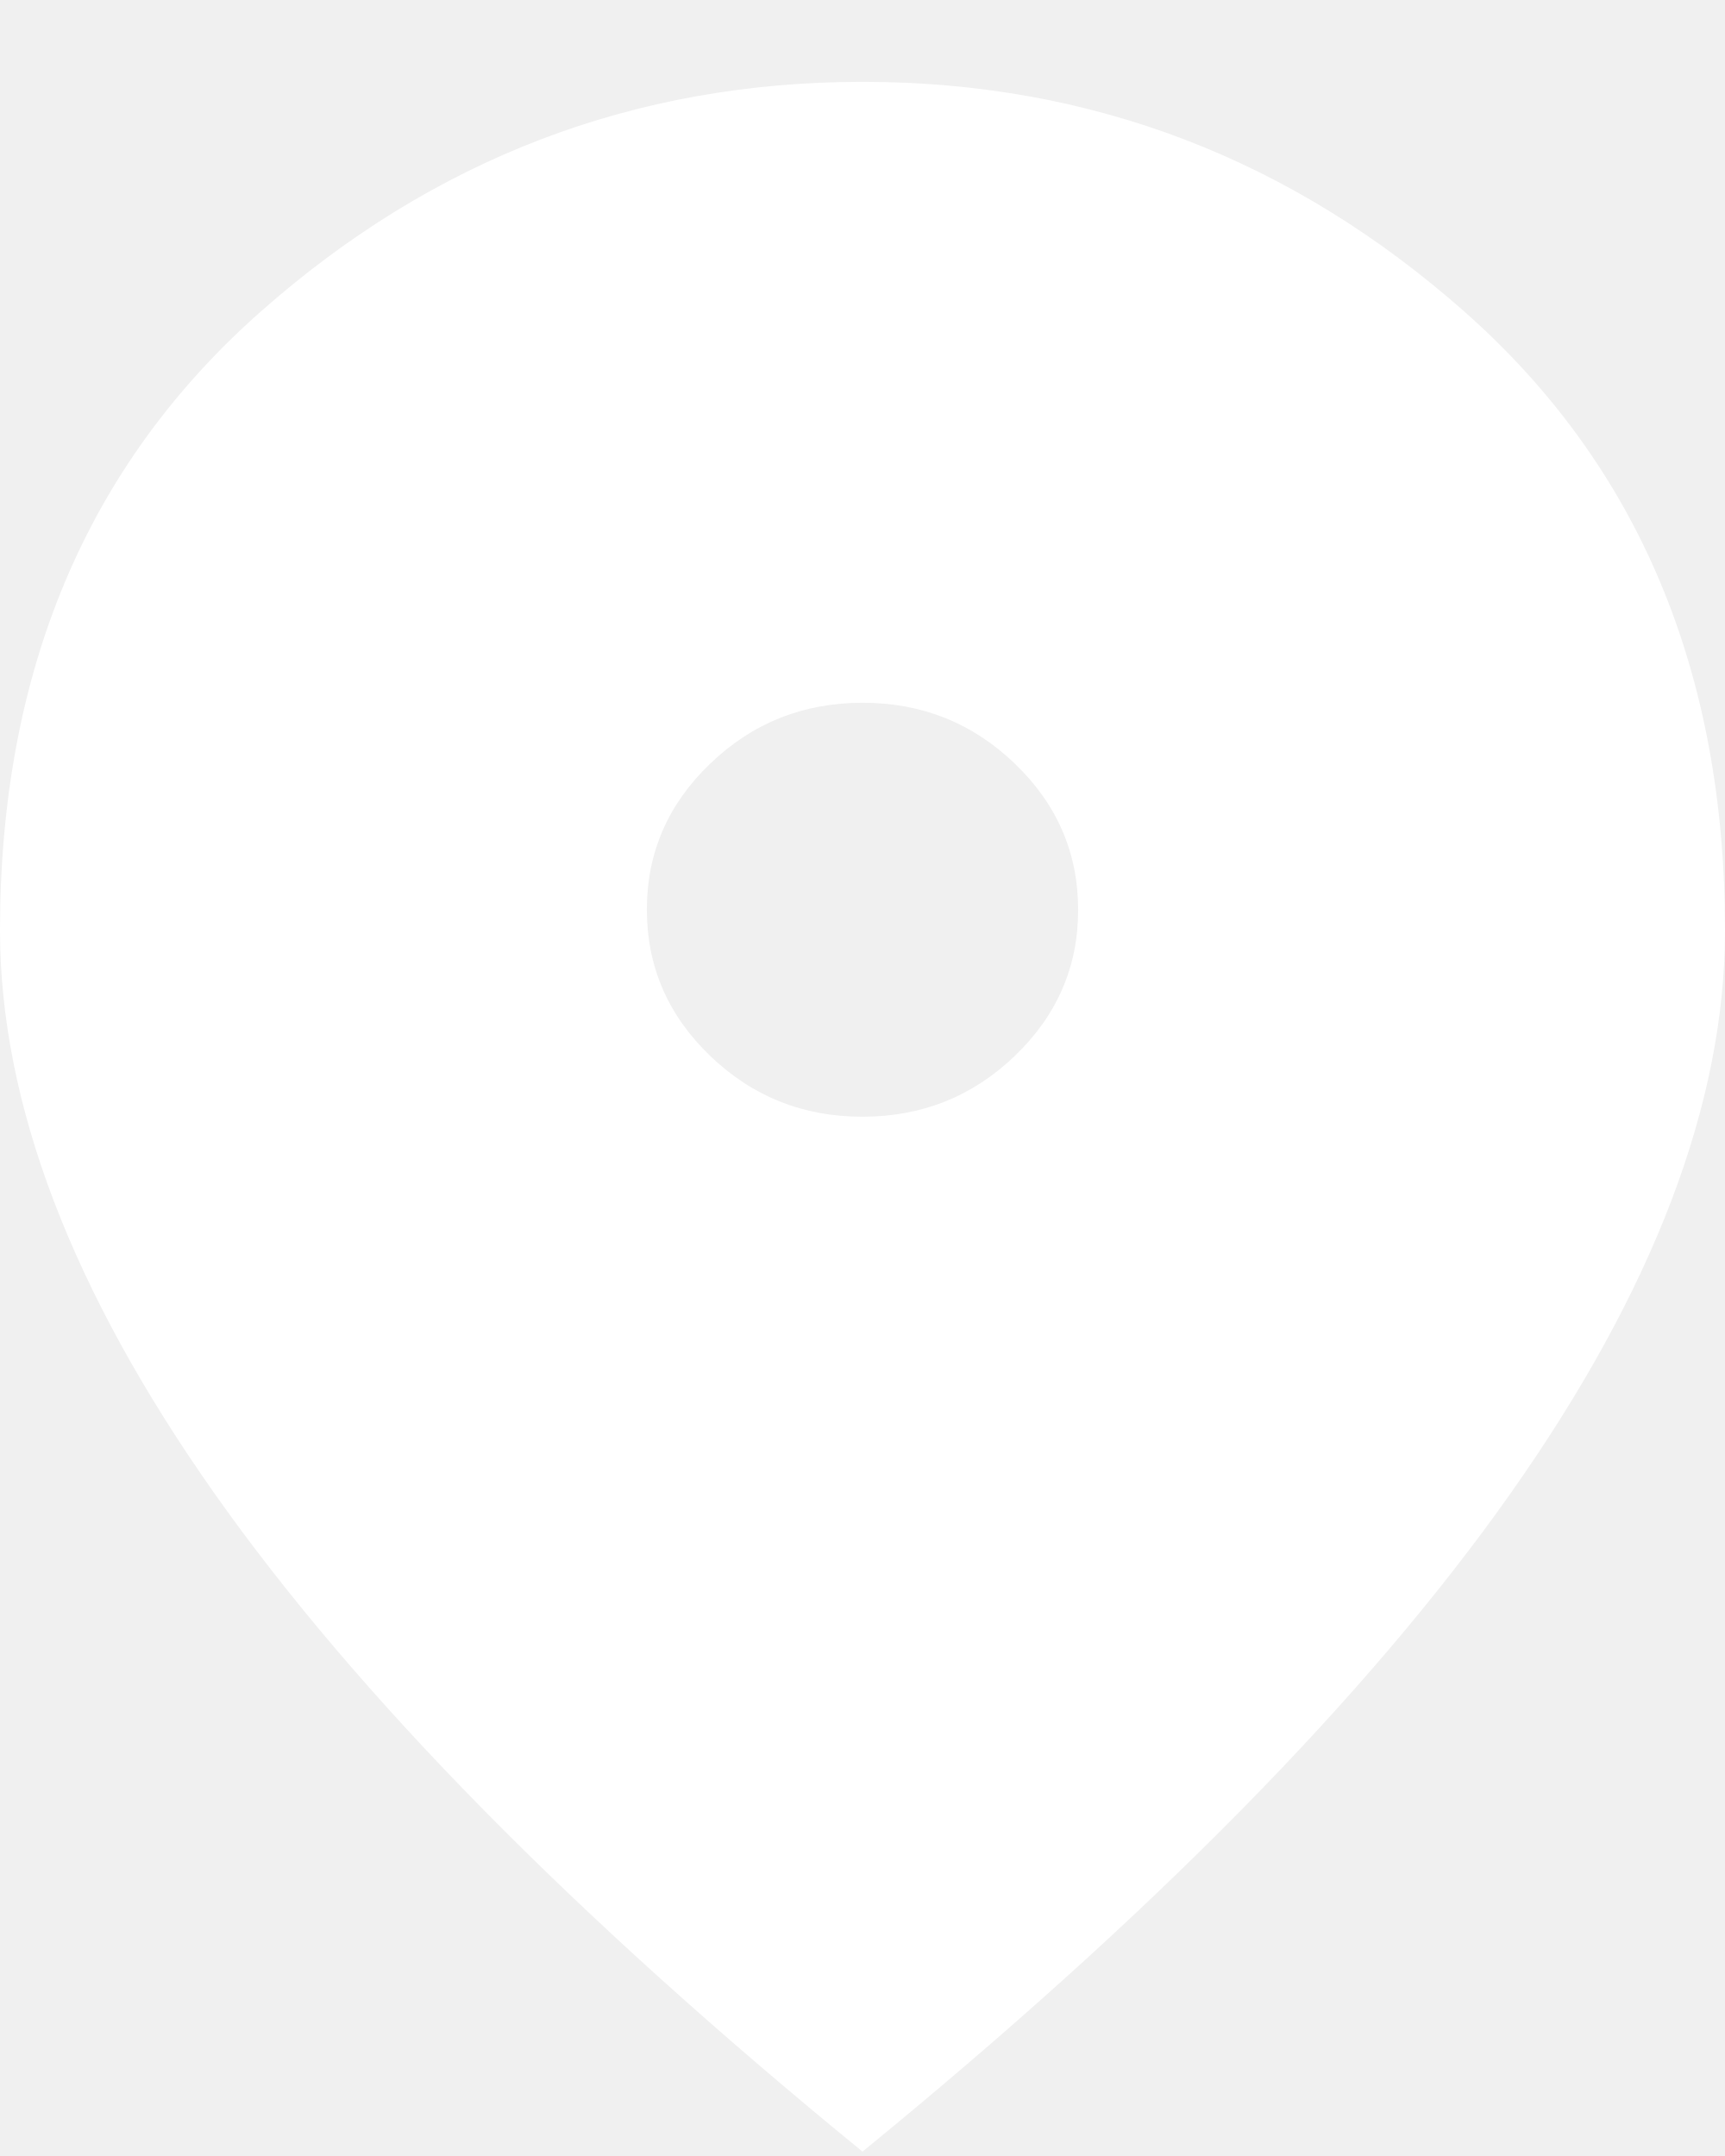
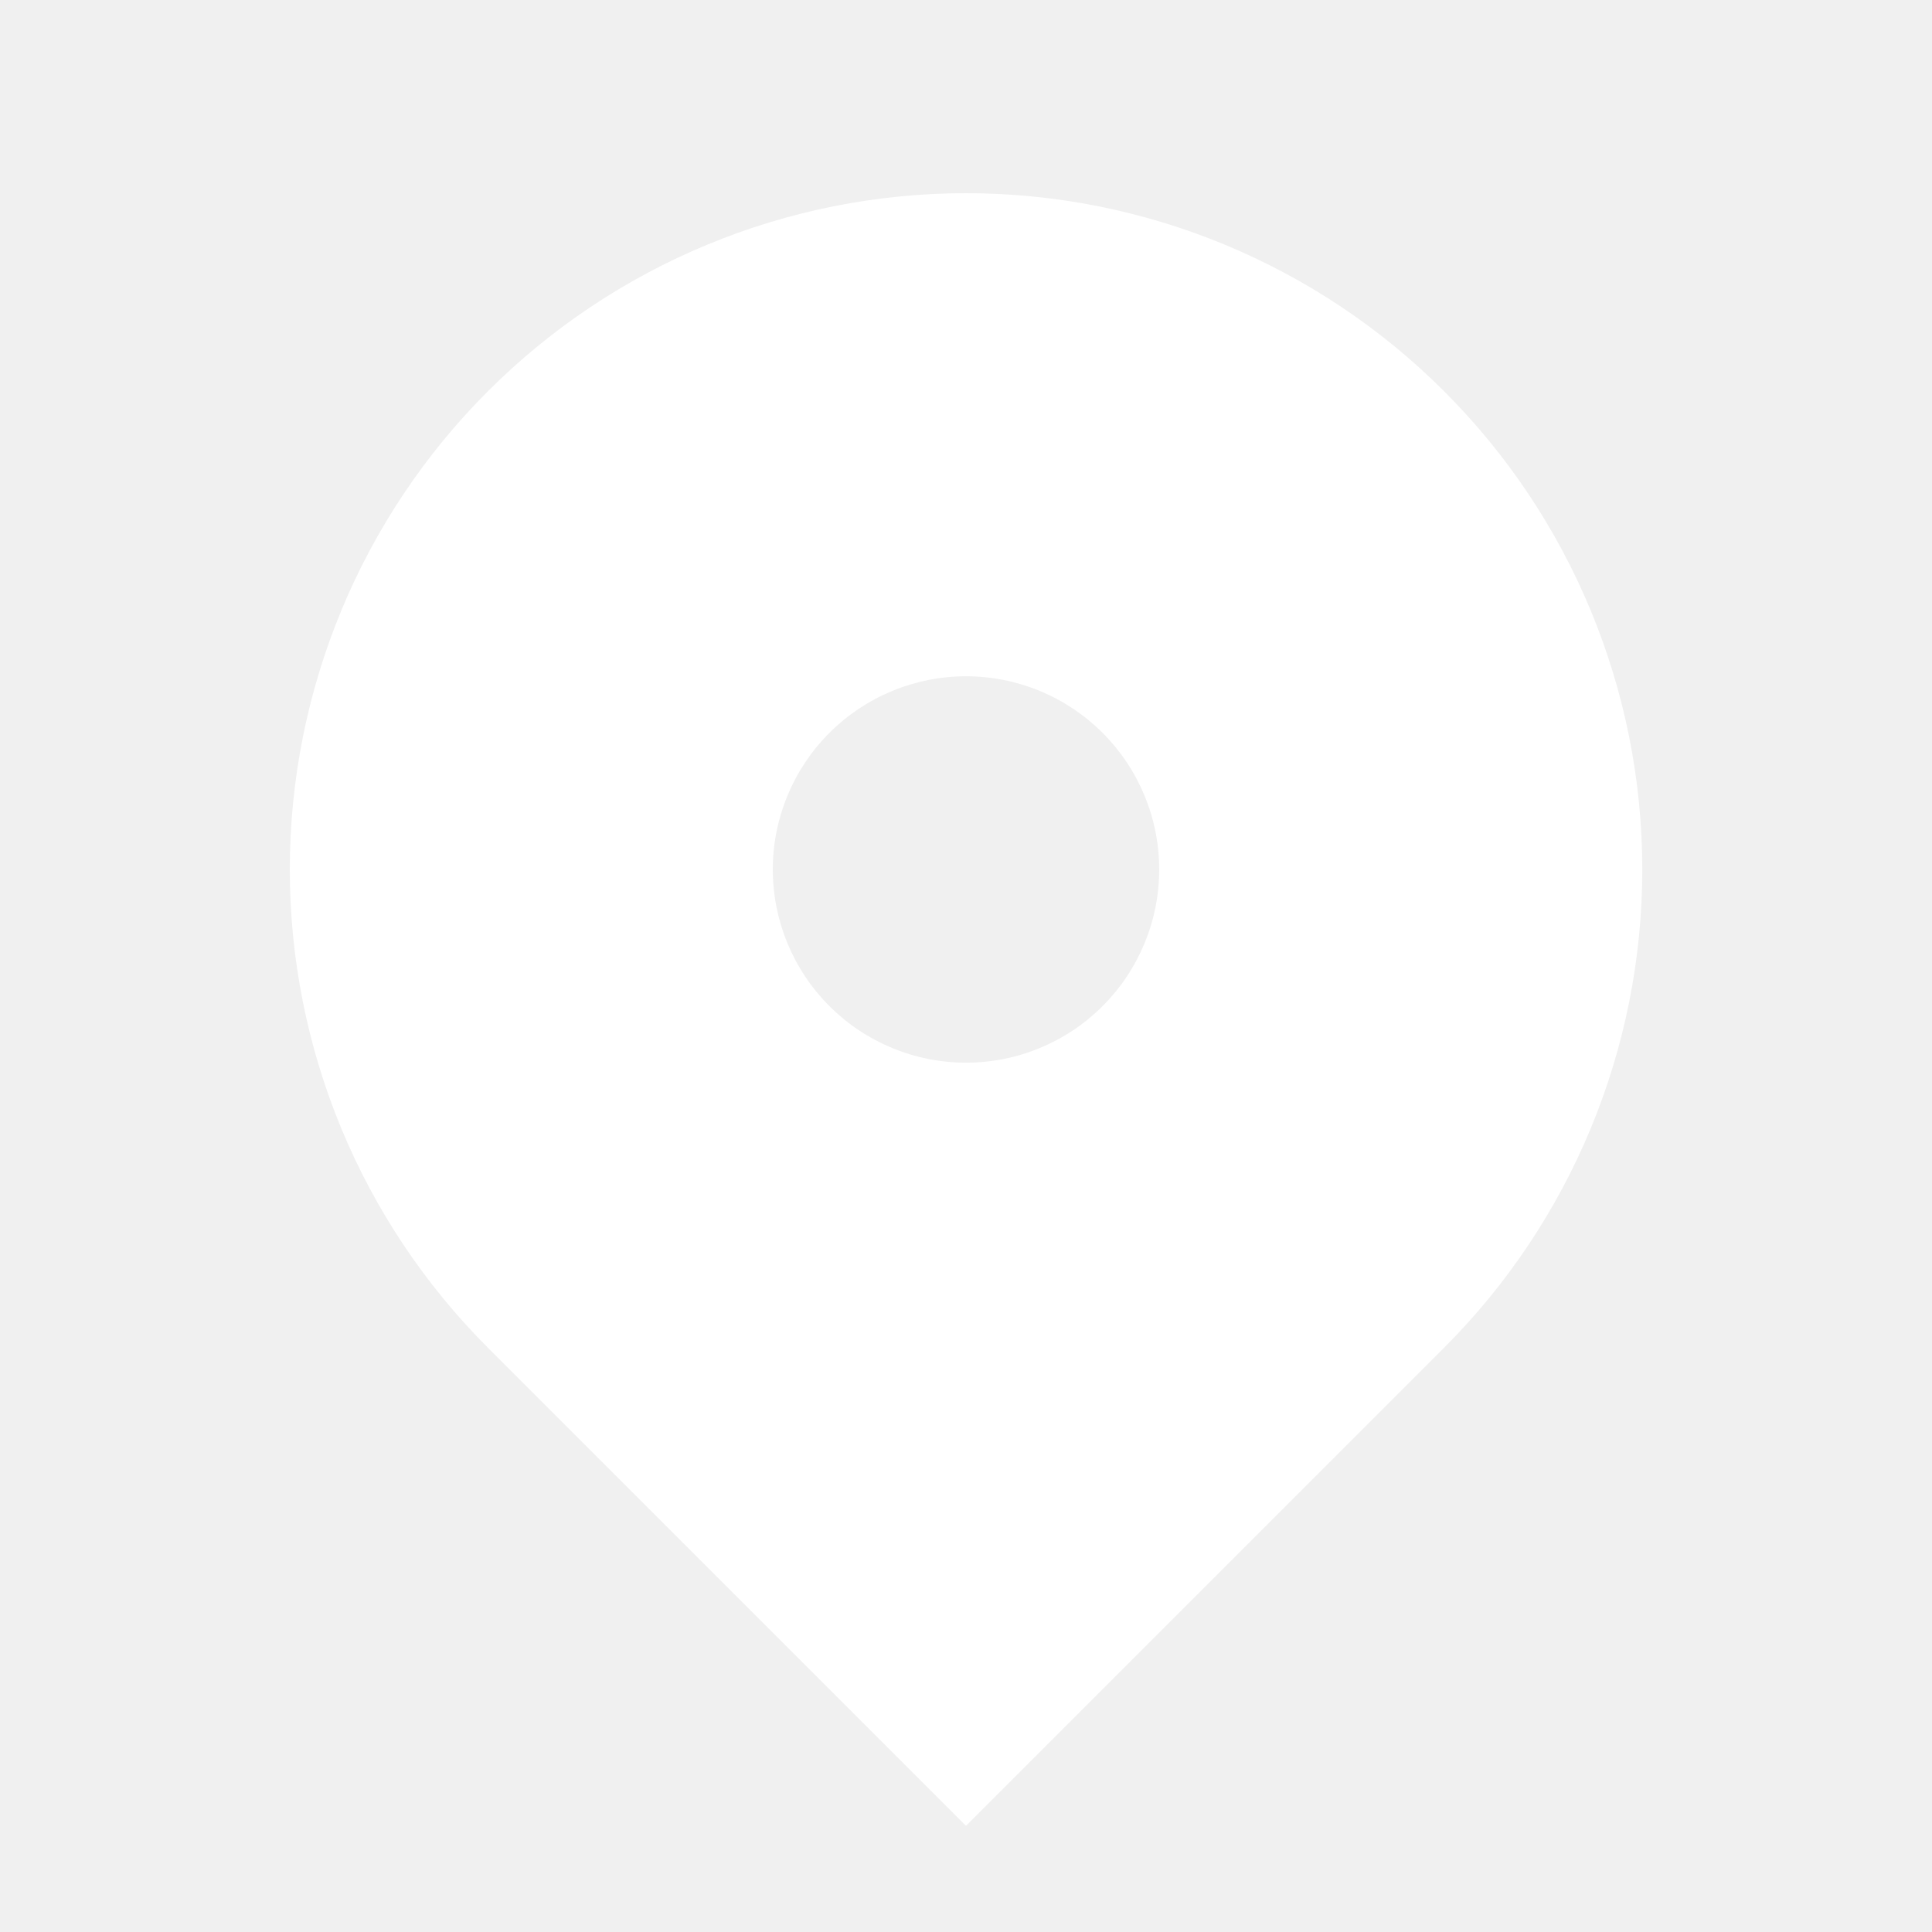
- <svg xmlns="http://www.w3.org/2000/svg" width="20" height="25" viewBox="0 0 20 25" fill="none">
-   <path d="M10 12.949C10.688 12.949 11.276 12.714 11.766 12.244C12.256 11.773 12.501 11.208 12.5 10.549C12.5 9.889 12.255 9.324 11.765 8.854C11.275 8.383 10.687 8.148 10 8.149C9.312 8.149 8.724 8.384 8.234 8.855C7.744 9.325 7.499 9.89 7.5 10.549C7.5 11.209 7.745 11.774 8.235 12.245C8.725 12.715 9.313 12.95 10 12.949ZM10 24.949C6.646 22.209 4.141 19.664 2.485 17.315C0.829 14.965 0.001 12.79 0 10.789C0 7.789 1.005 5.399 3.016 3.619C5.027 1.839 7.355 0.949 10 0.949C12.646 0.949 14.974 1.839 16.985 3.619C18.996 5.399 20.001 7.789 20 10.789C20 12.789 19.172 14.964 17.515 17.315C15.858 19.665 13.353 22.21 10 24.949Z" fill="white" />
+ <svg xmlns="http://www.w3.org/2000/svg" width="24" height="24" viewBox="0 0 24 24" fill="none">
+   <path fill-rule="evenodd" clip-rule="evenodd" d="M6.06 4.861C7.636 3.285 9.772 2.4 12 2.4C14.228 2.4 16.365 3.285 17.94 4.861C19.516 6.436 20.401 8.573 20.401 10.801C20.401 13.029 19.516 15.165 17.94 16.741L12 22.681L6.06 16.741C5.28 15.961 4.661 15.035 4.239 14.016C3.817 12.996 3.6 11.904 3.6 10.801C3.6 9.698 3.817 8.605 4.239 7.586C4.661 6.567 5.28 5.641 6.06 4.861ZM12 13.201C12.637 13.201 13.247 12.948 13.697 12.498C14.147 12.048 14.4 11.437 14.4 10.801C14.4 10.164 14.147 9.554 13.697 9.104C13.247 8.654 12.637 8.401 12 8.401C11.364 8.401 10.753 8.654 10.303 9.104C9.853 9.554 9.6 10.164 9.6 10.801C9.6 11.437 9.853 12.048 10.303 12.498C10.753 12.948 11.364 13.201 12 13.201Z" fill="white" />
</svg>
